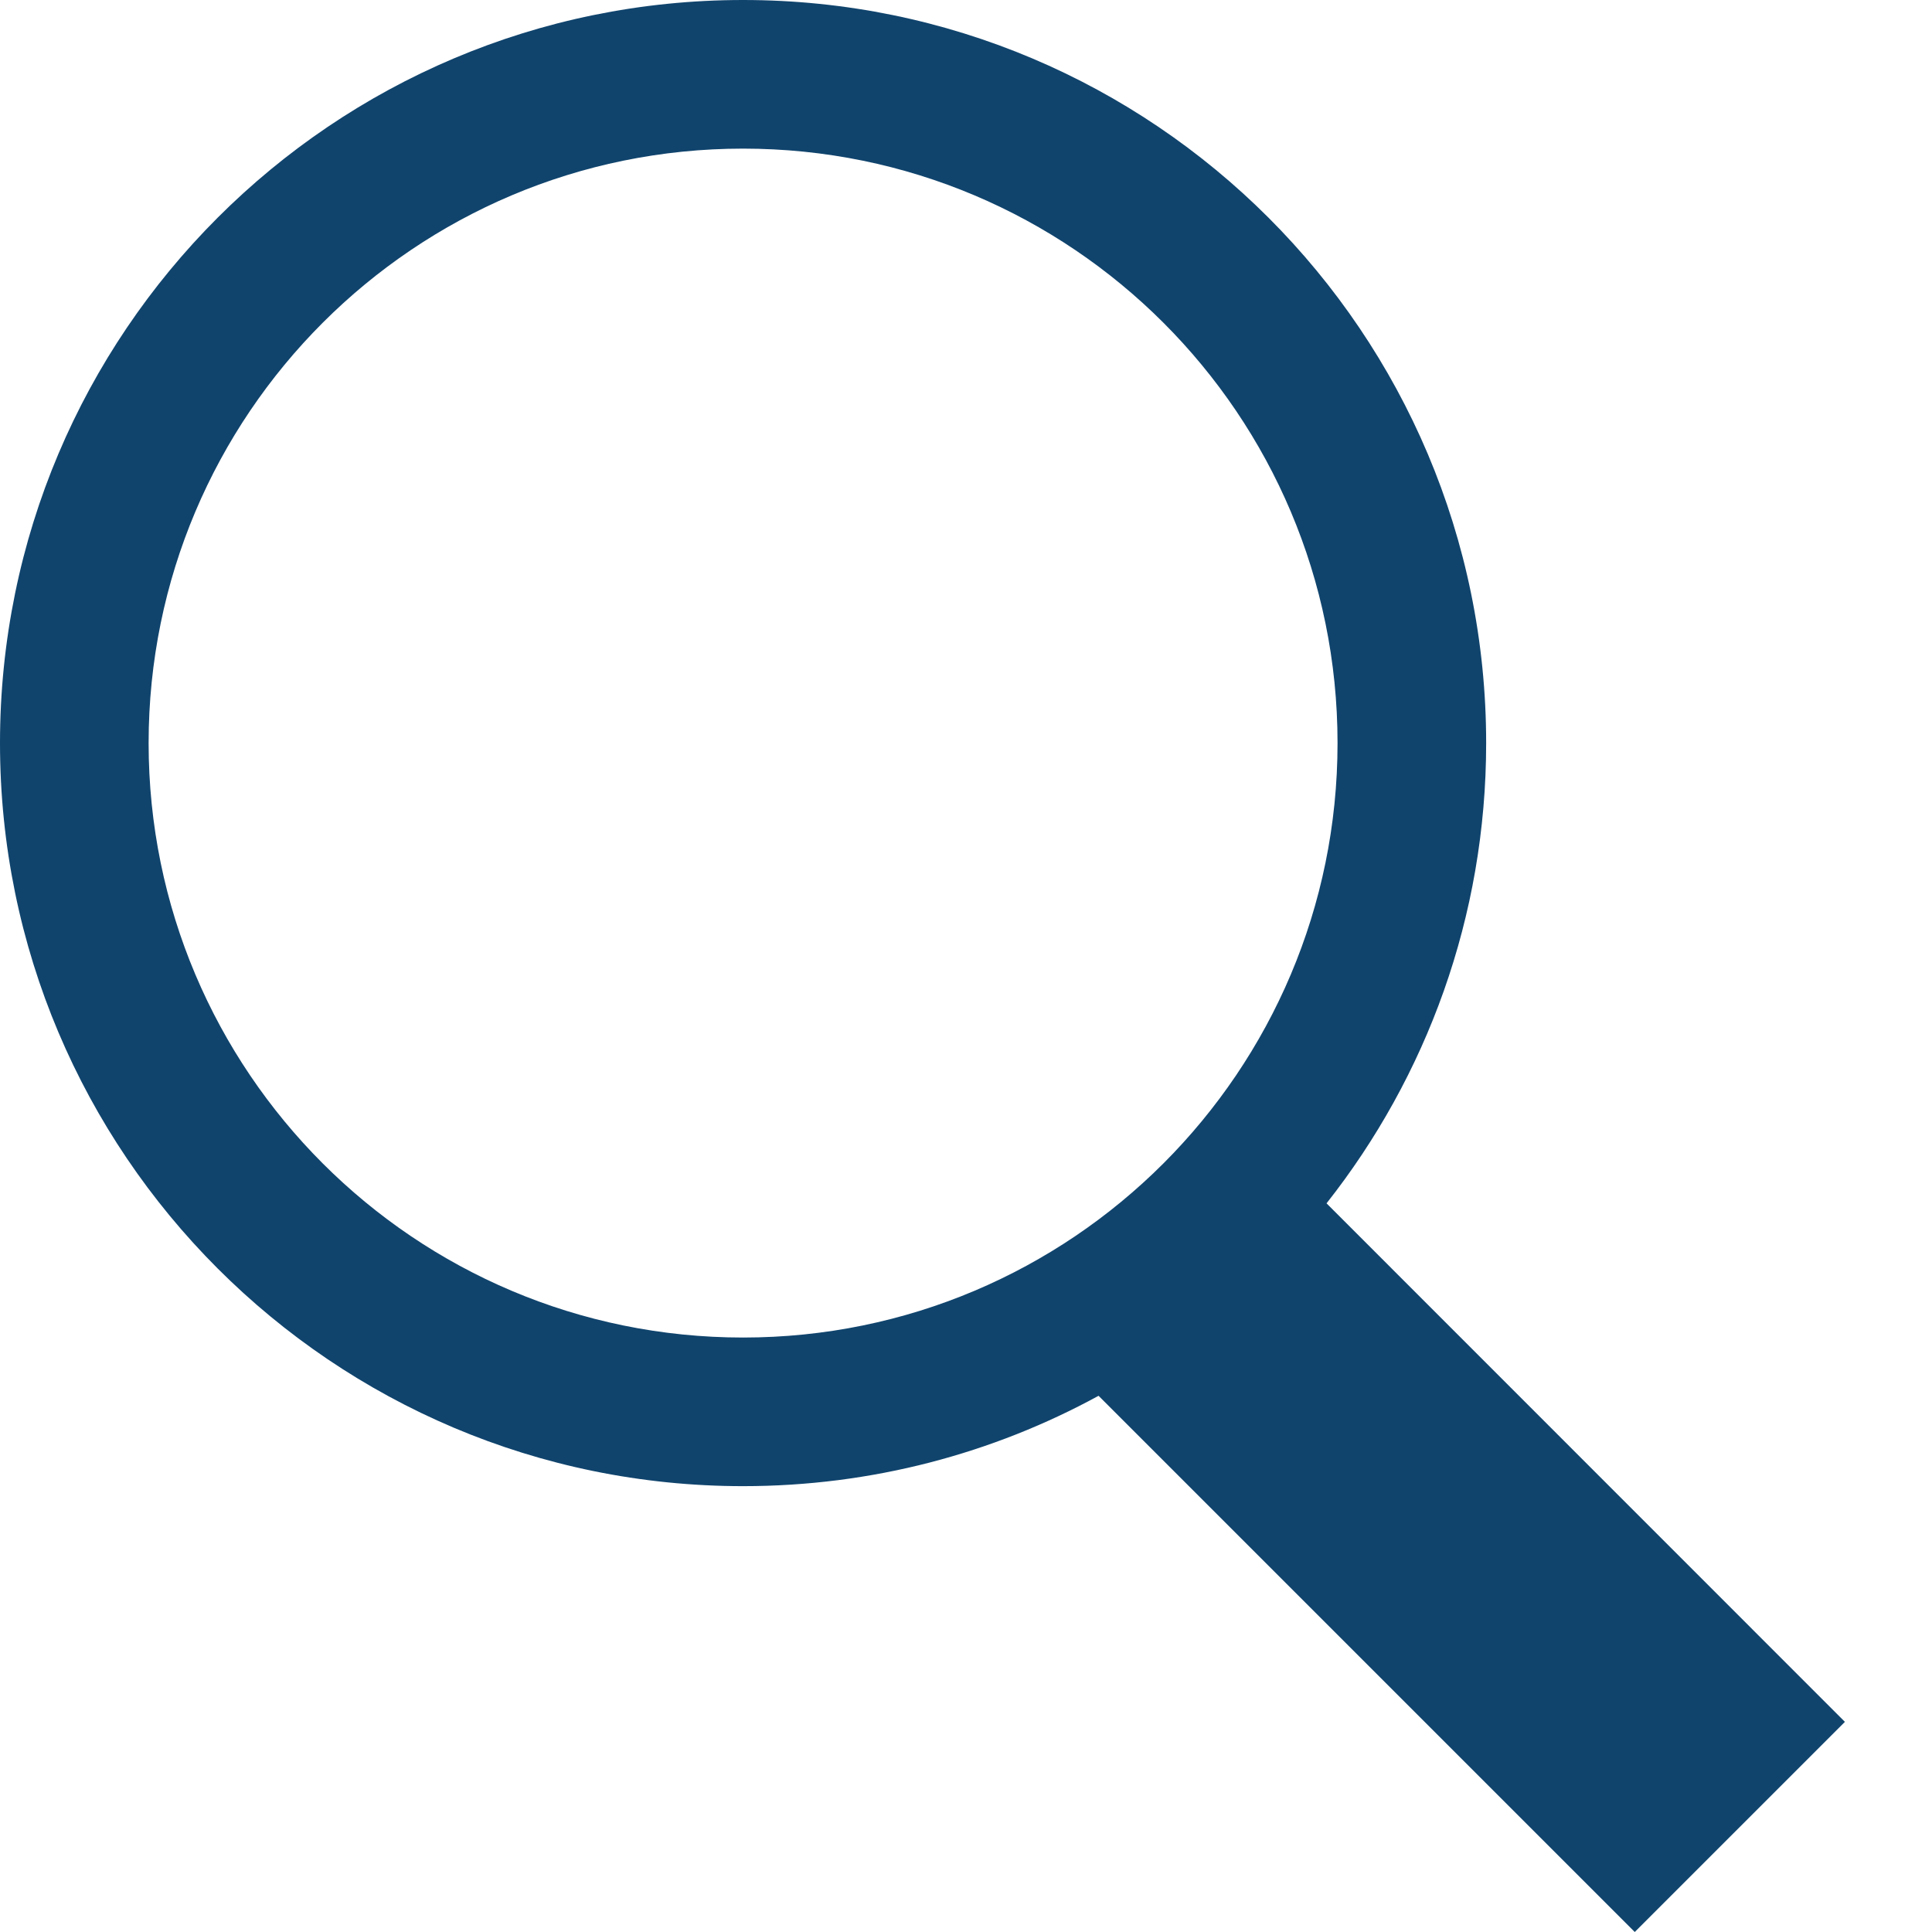
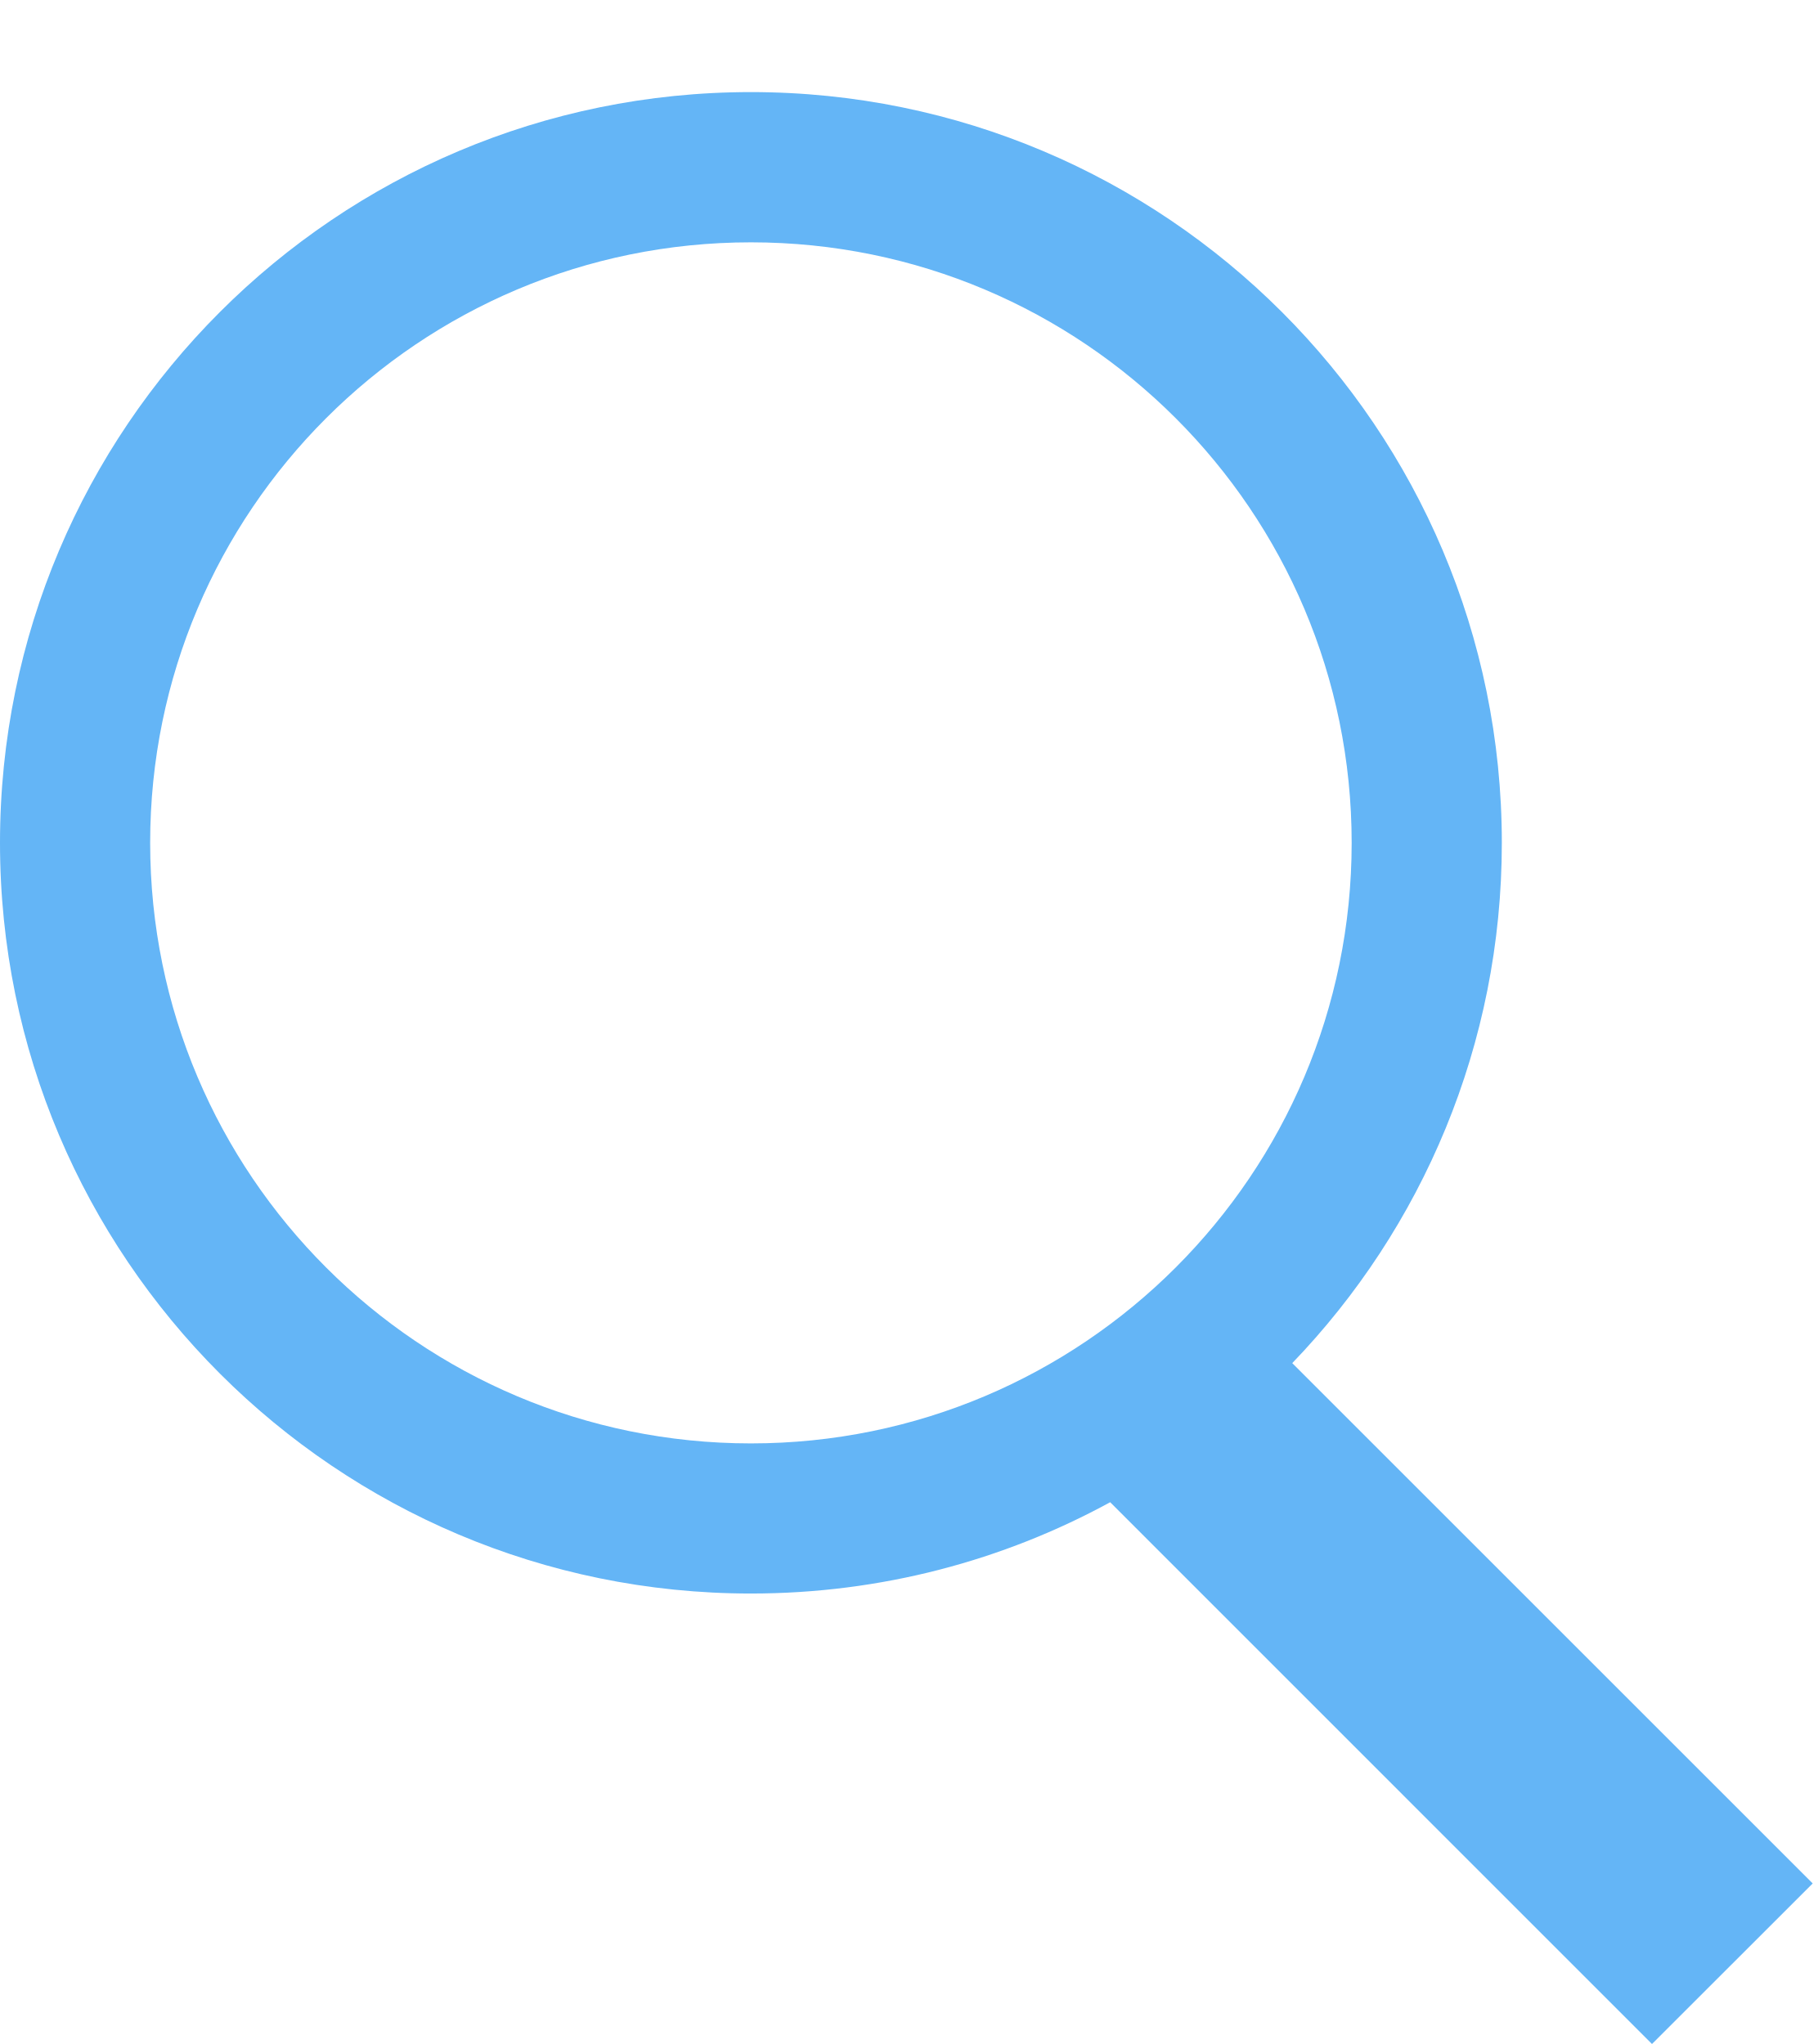
- <svg xmlns="http://www.w3.org/2000/svg" width="13" height="13" viewBox="0 0 13 13" fill="none">
-   <path fill-rule="evenodd" clip-rule="evenodd" d="M7.392 9.392C6.681 9.78 5.866 10 5 10C2.239 10 0 7.761 0 5C0 2.239 2.239 0 5 0C7.761 0 10 2.239 10 5C10 6.17 9.598 7.245 8.926 8.097L12.414 11.586L11 13L7.392 9.392ZM9 5C9 7.209 7.209 9 5 9C2.791 9 1 7.209 1 5C1 2.791 2.791 1 5 1C7.209 1 9 2.791 9 5Z" fill="#10446D" />
+ <svg xmlns="http://www.w3.org/2000/svg" width="16" height="18" viewBox="0 0 16 18" fill="none">
+   <path fill-rule="evenodd" clip-rule="evenodd" d="M9.774 13.229C8.834 13.742 7.757 14.033 6.611 14.033C2.96 14.033 0 11.073 0 7.422C0 3.771 2.96 0.811 6.611 0.811C10.262 0.811 13.222 3.771 13.222 7.422C13.222 9.201 12.52 10.816 11.377 12.004L15.959 16.586L14.544 18L9.774 13.229ZM11.9 7.422C11.9 10.343 9.532 12.711 6.611 12.711C3.69 12.711 1.322 10.343 1.322 7.422C1.322 4.501 3.69 2.134 6.611 2.134C9.532 2.134 11.9 4.501 11.9 7.422Z" fill="#64B5F6" />
</svg>
